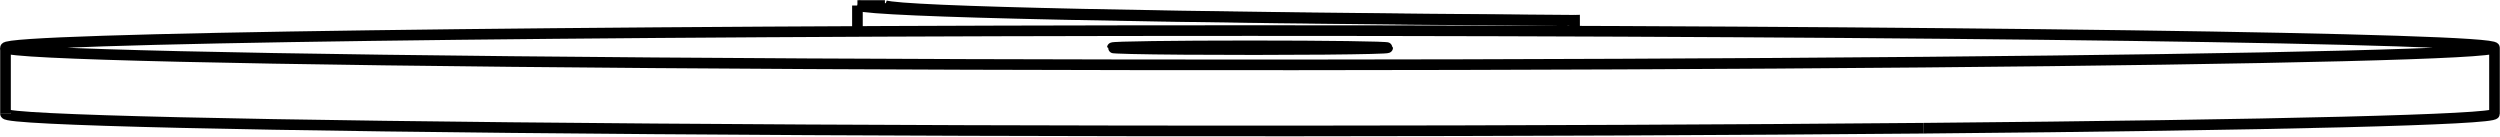
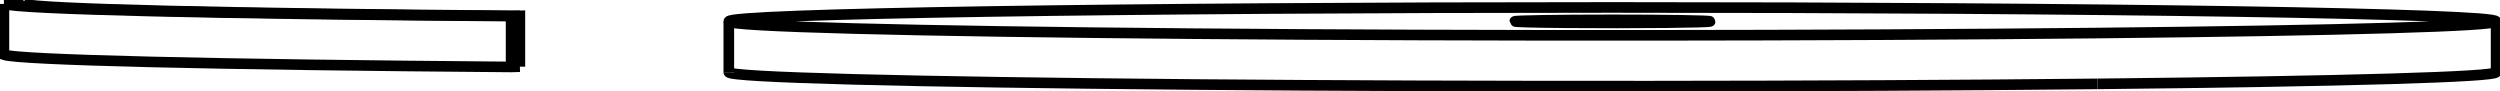
- <svg xmlns="http://www.w3.org/2000/svg" version="1.1" viewBox="-159.35 -12.97 454 24.78" fill="none" stroke="black" stroke-width="0.6%" vector-effect="non-scaling-stroke">
-   <path d="M -3.641 -11.967 L -3.641 -7.257" />
-   <path d="M 124.305 -9.23 A 232 3.196 360 0 1 -3.641 -11.967" />
-   <path d="M 124.305 -9.23 L 124.305 -7.317" />
-   <path d="M 1.353 -11.97 L -3.641 -11.967" />
-   <path d="M 124.305 -9.23 L 126.592 -9.291 L 126.592 -7.309" />
-   <path d="M 126.592 -9.291 A 227 3.127 360 0 1 1.353 -11.97" />
-   <path d="M 190.01 10.314 A 226 3.113 180 0 0 293.65 7.696 L 293.65 -4.303 A 226 3.113 360 0 1 190.01 -1.685 A 226 3.113 360 0 1 -158.35 -4.303 A 226 3.113 360 0 1 293.65 -4.303" />
-   <path d="M -158.35 7.696 A 226 3.113 180 0 0 190.01 10.314" />
-   <path d="M 81.185 -4.013 A 25 0.344 360 0 1 42.65 -4.303 A 25 0.344 360 0 1 92.65 -4.303 A 25 0.344 360 0 1 81.185 -4.013 Z" />
-   <path d="M -158.35 7.696 L -158.35 -4.303" />
+ <svg xmlns="http://www.w3.org/2000/svg" version="1.1" viewBox="-347.544 -10.411 639.401 23.037" fill="none" stroke="black" stroke-width="0.6%" vector-effect="non-scaling-stroke">
+   <path d="M -346.544 -9.406 L -346.544 3.592 A 232 3.662 180 0 0 -216.828 6.71 L -214.581 6.64" />
+   <path d="M -216.828 -6.288 A 232 3.662 360 0 1 -346.544 -9.406" />
+   <path d="M -216.828 -6.288 L -216.828 6.71" />
+   <path d="M -341.552 -9.411 L -346.544 -9.406" />
+   <path d="M -216.828 -6.288 L -214.581 -6.359 L -214.581 6.64" />
+   <path d="M -214.581 -6.359 A 227 3.583 360 0 1 -341.552 -9.411" />
+   <path d="M 188.91 11.041 A 226 3.568 180 0 0 290.858 8.058 L 290.858 -4.94 A 226 3.568 360 0 1 188.91 -1.958 A 226 3.568 360 0 1 -161.142 -4.94 A 226 3.568 360 0 1 290.858 -4.94" />
+   <path d="M -161.142 8.058 A 226 3.568 180 0 0 188.91 11.041" />
+   <path d="M 78.58 -4.61 A 25 0.395 360 0 1 39.858 -4.94 A 25 0.395 360 0 1 89.858 -4.94 A 25 0.395 360 0 1 78.58 -4.61 Z" />
+   <path d="M -161.142 8.058 L -161.142 -4.94" />
</svg>
